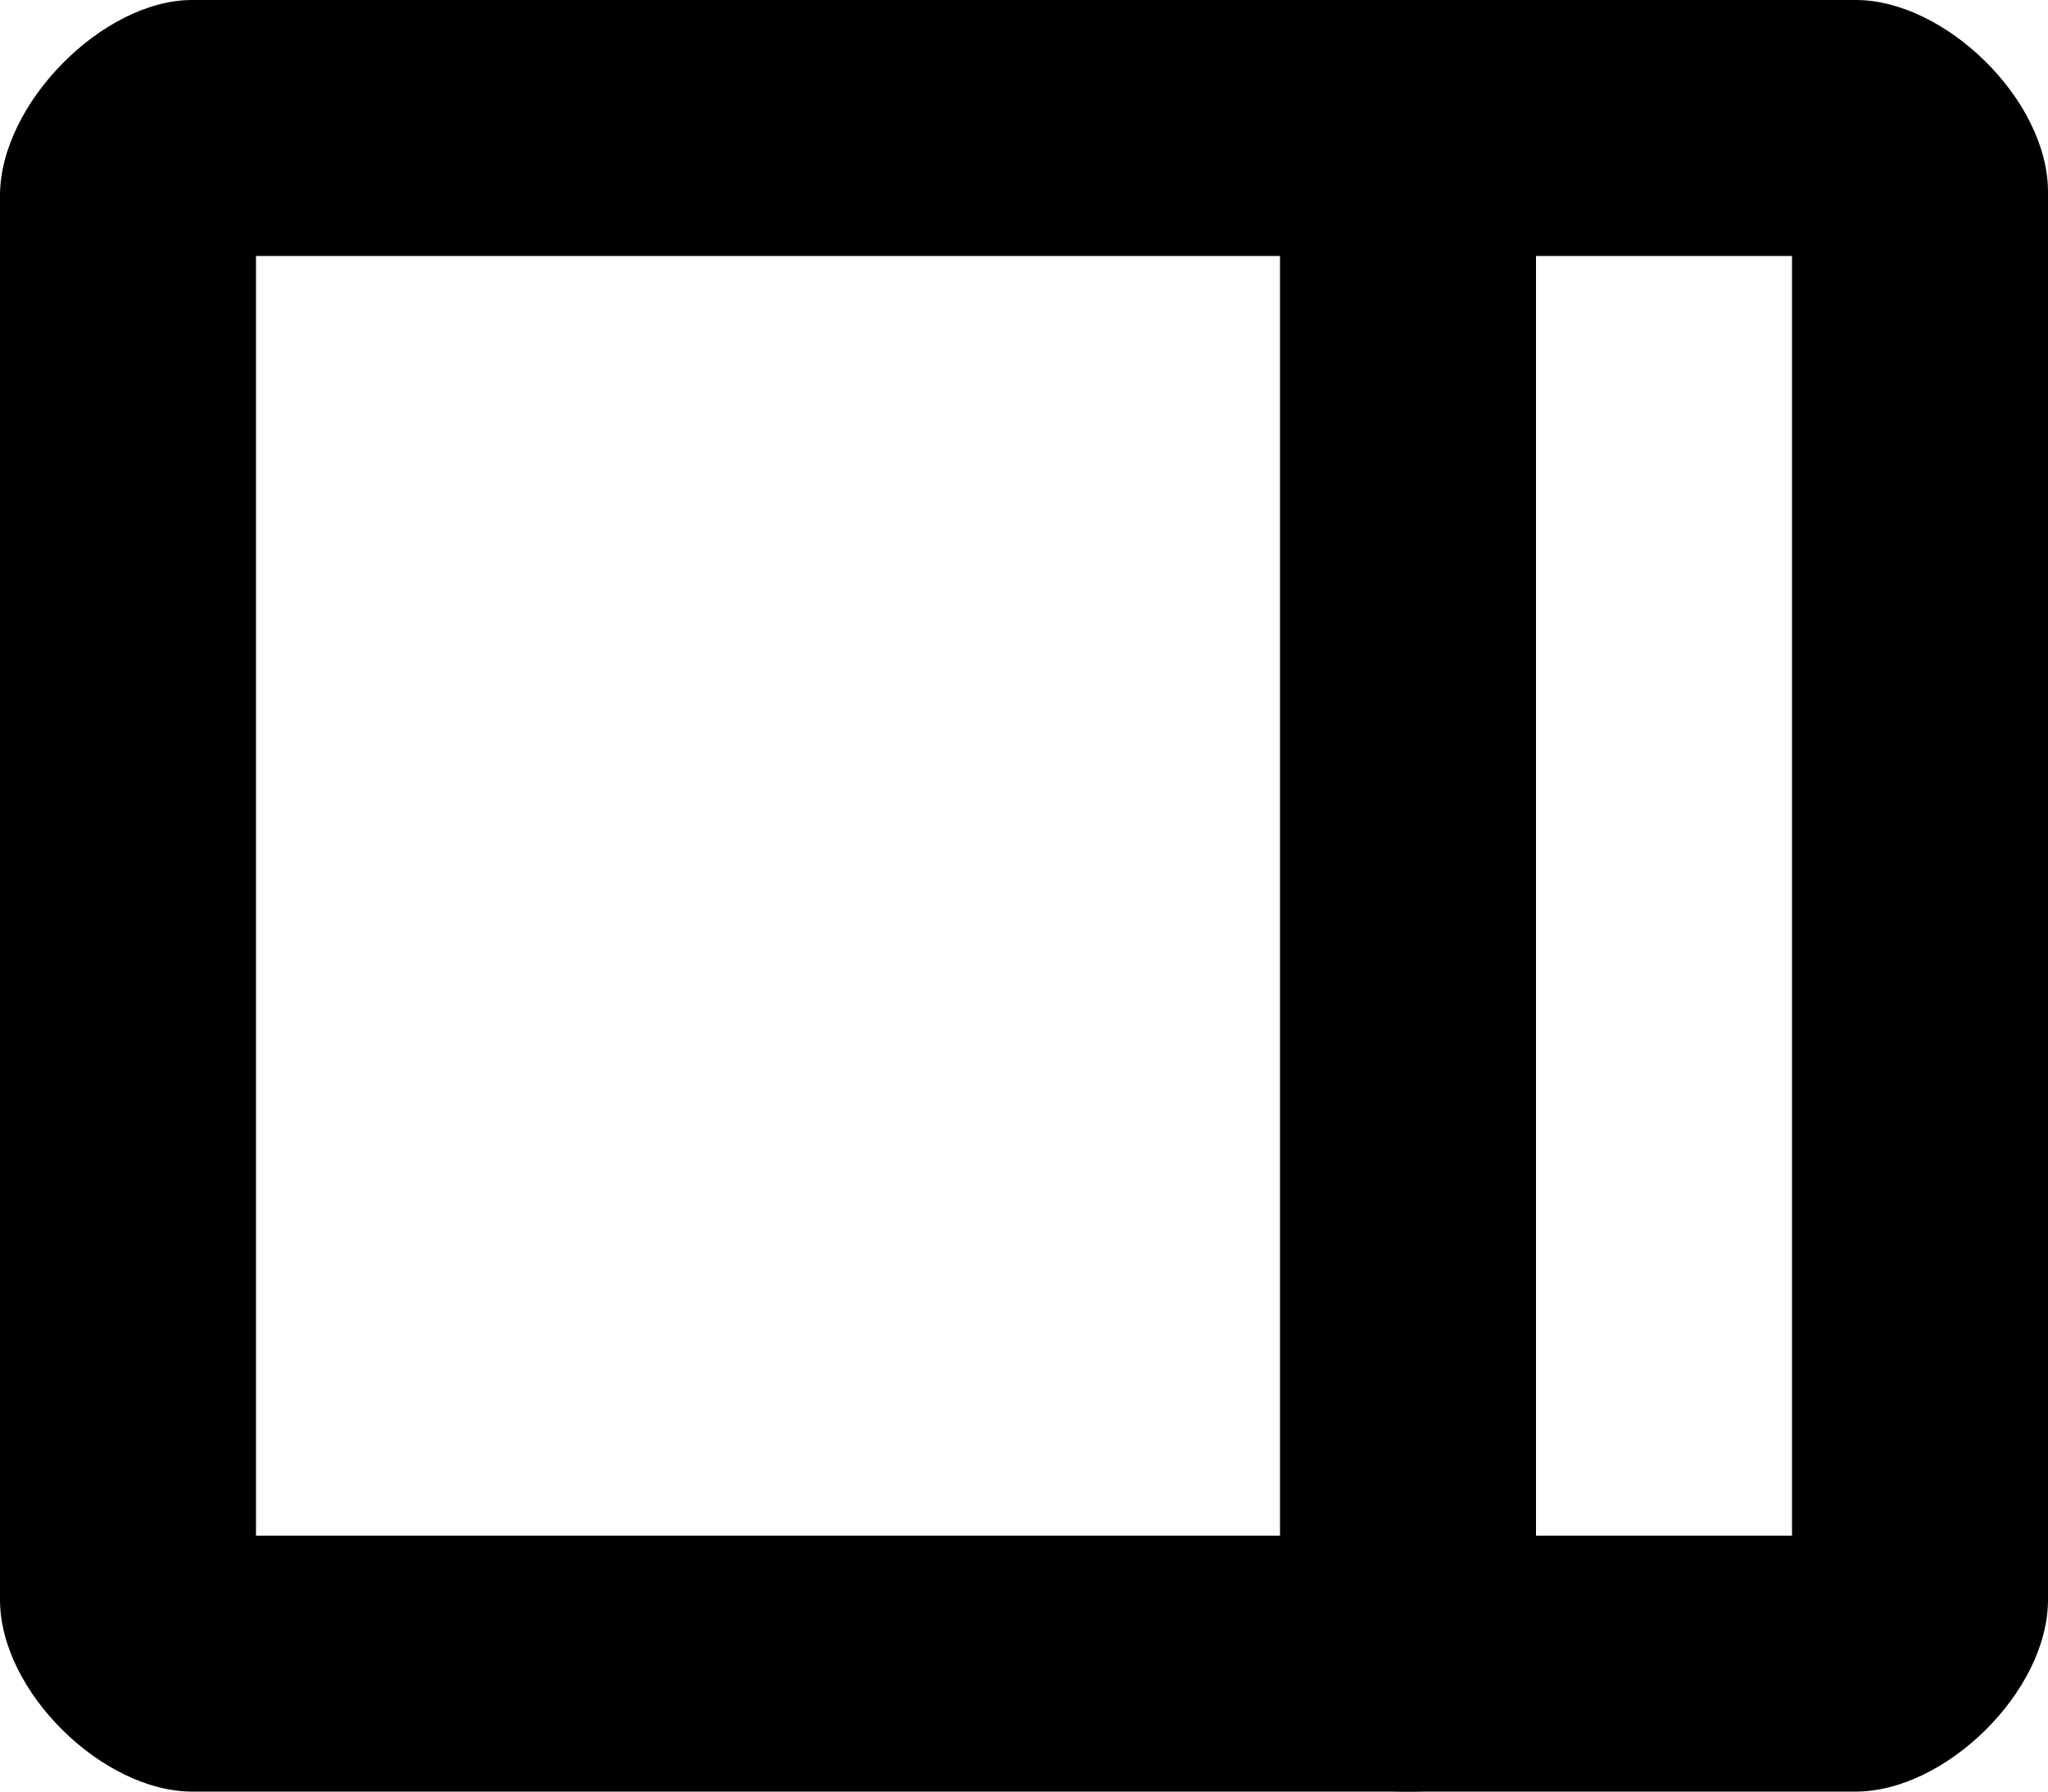
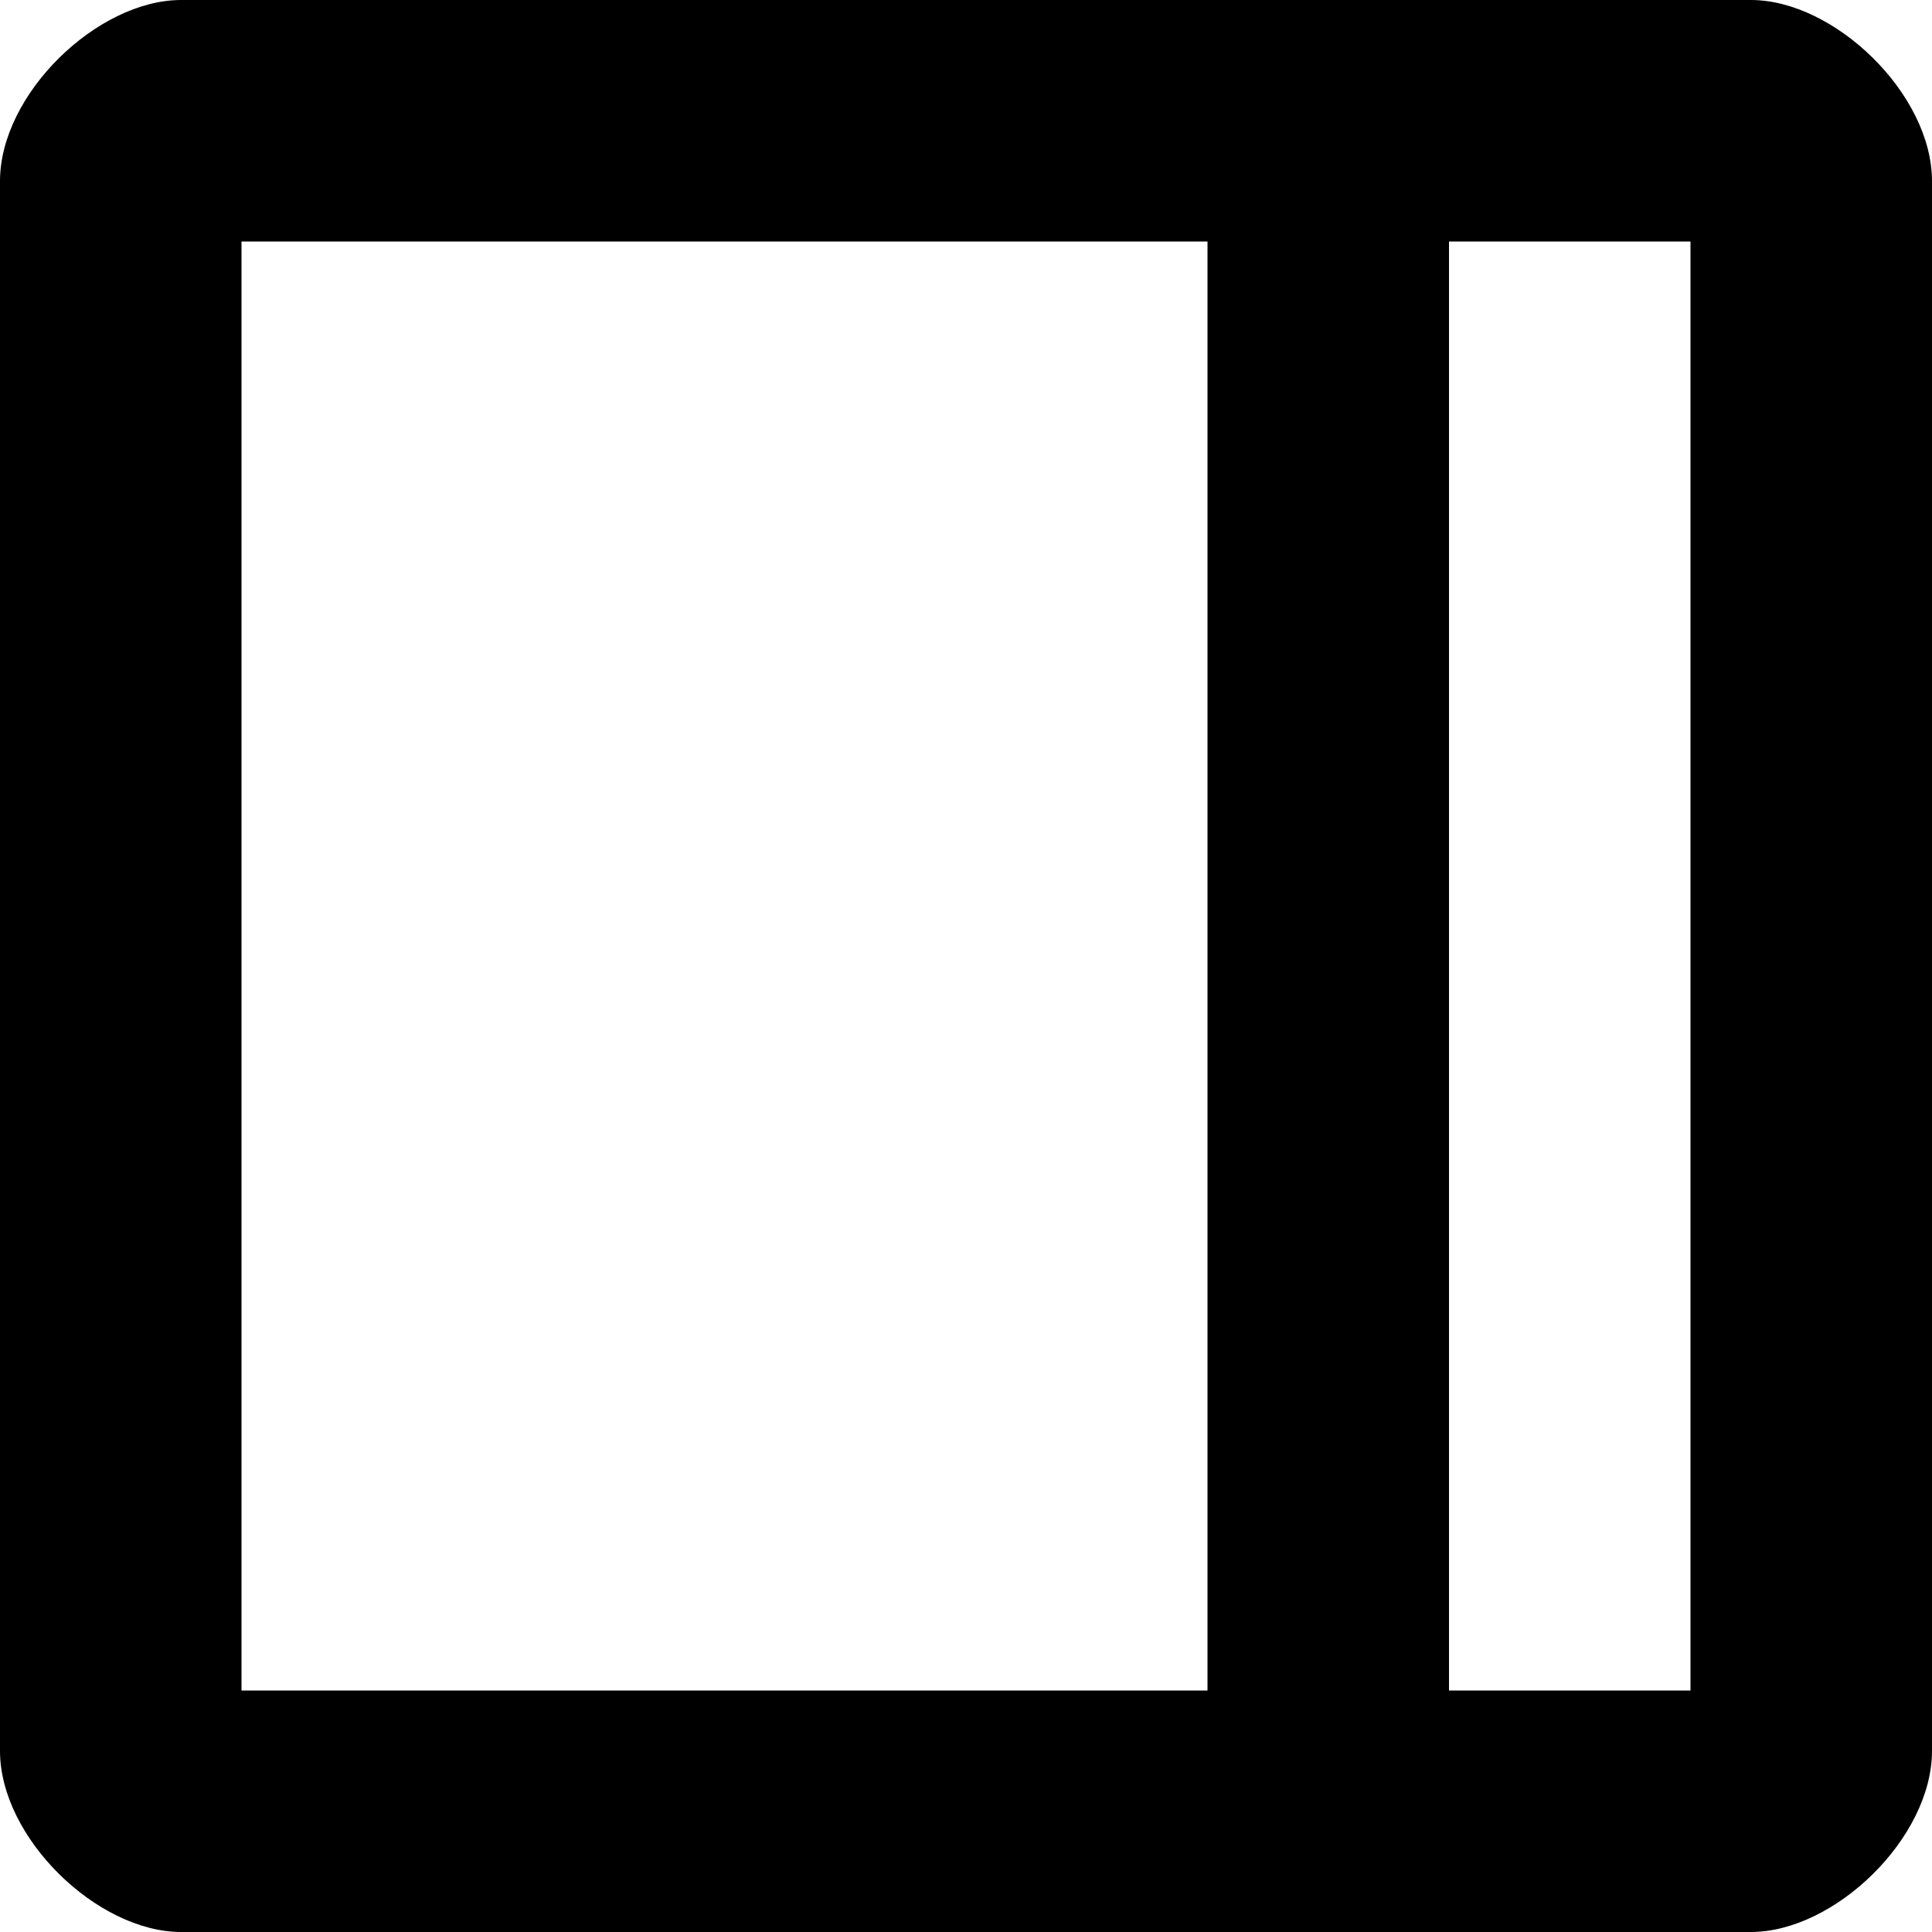
- <svg xmlns="http://www.w3.org/2000/svg" width="16" height="14" viewBox="0 0 16 14" fill="currentColor" stroke="none">
-   <path fill-rule="evenodd" clip-rule="evenodd" d="M0 1.529C0 0.808 0.807 6.10352e-05 1.5 6.10352e-05H14.5C15.193 6.10352e-05 16 0.778 16 1.5V12.5C16 13.222 15.193 14 14.5 14L1.5 14C0.807 14 0 13.222 0 12.5V1.529ZM2 2V12H14V2H2Z" />
-   <path fill-rule="evenodd" clip-rule="evenodd" d="M11 0C11.65 0 12 0.272 12 0.778L12 13.222C12 13.728 11.65 14 11 14C10.35 14 10 13.728 10 13.222L10 0.778C10 0.272 10.35 0 11 0Z" />
+ <svg xmlns="http://www.w3.org/2000/svg" width="16" height="16" viewBox="0 0 16 16" fill="currentColor" stroke="none">
+   <path fill-rule="evenodd" clip-rule="evenodd" d="M0 1.5C0 0.778 0.807 0 1.5 0H14.5C15.193 0 16 0.778 16 1.5V14.5C16 15.222 15.193 16 14.5 16L1.5 16C0.807 16 0 15.222 0 14.5V1.5ZM2 2V14H14V2H2Z" />
+   <path fill-rule="evenodd" clip-rule="evenodd" d="M11 1C11.65 1 12 1.272 12 1.778L12 14.222C12 14.728 11.65 15 11 15C10.35 15 10 14.728 10 14.222L10 1.778C10 1.272 10.35 1 11 1Z" />
</svg>
